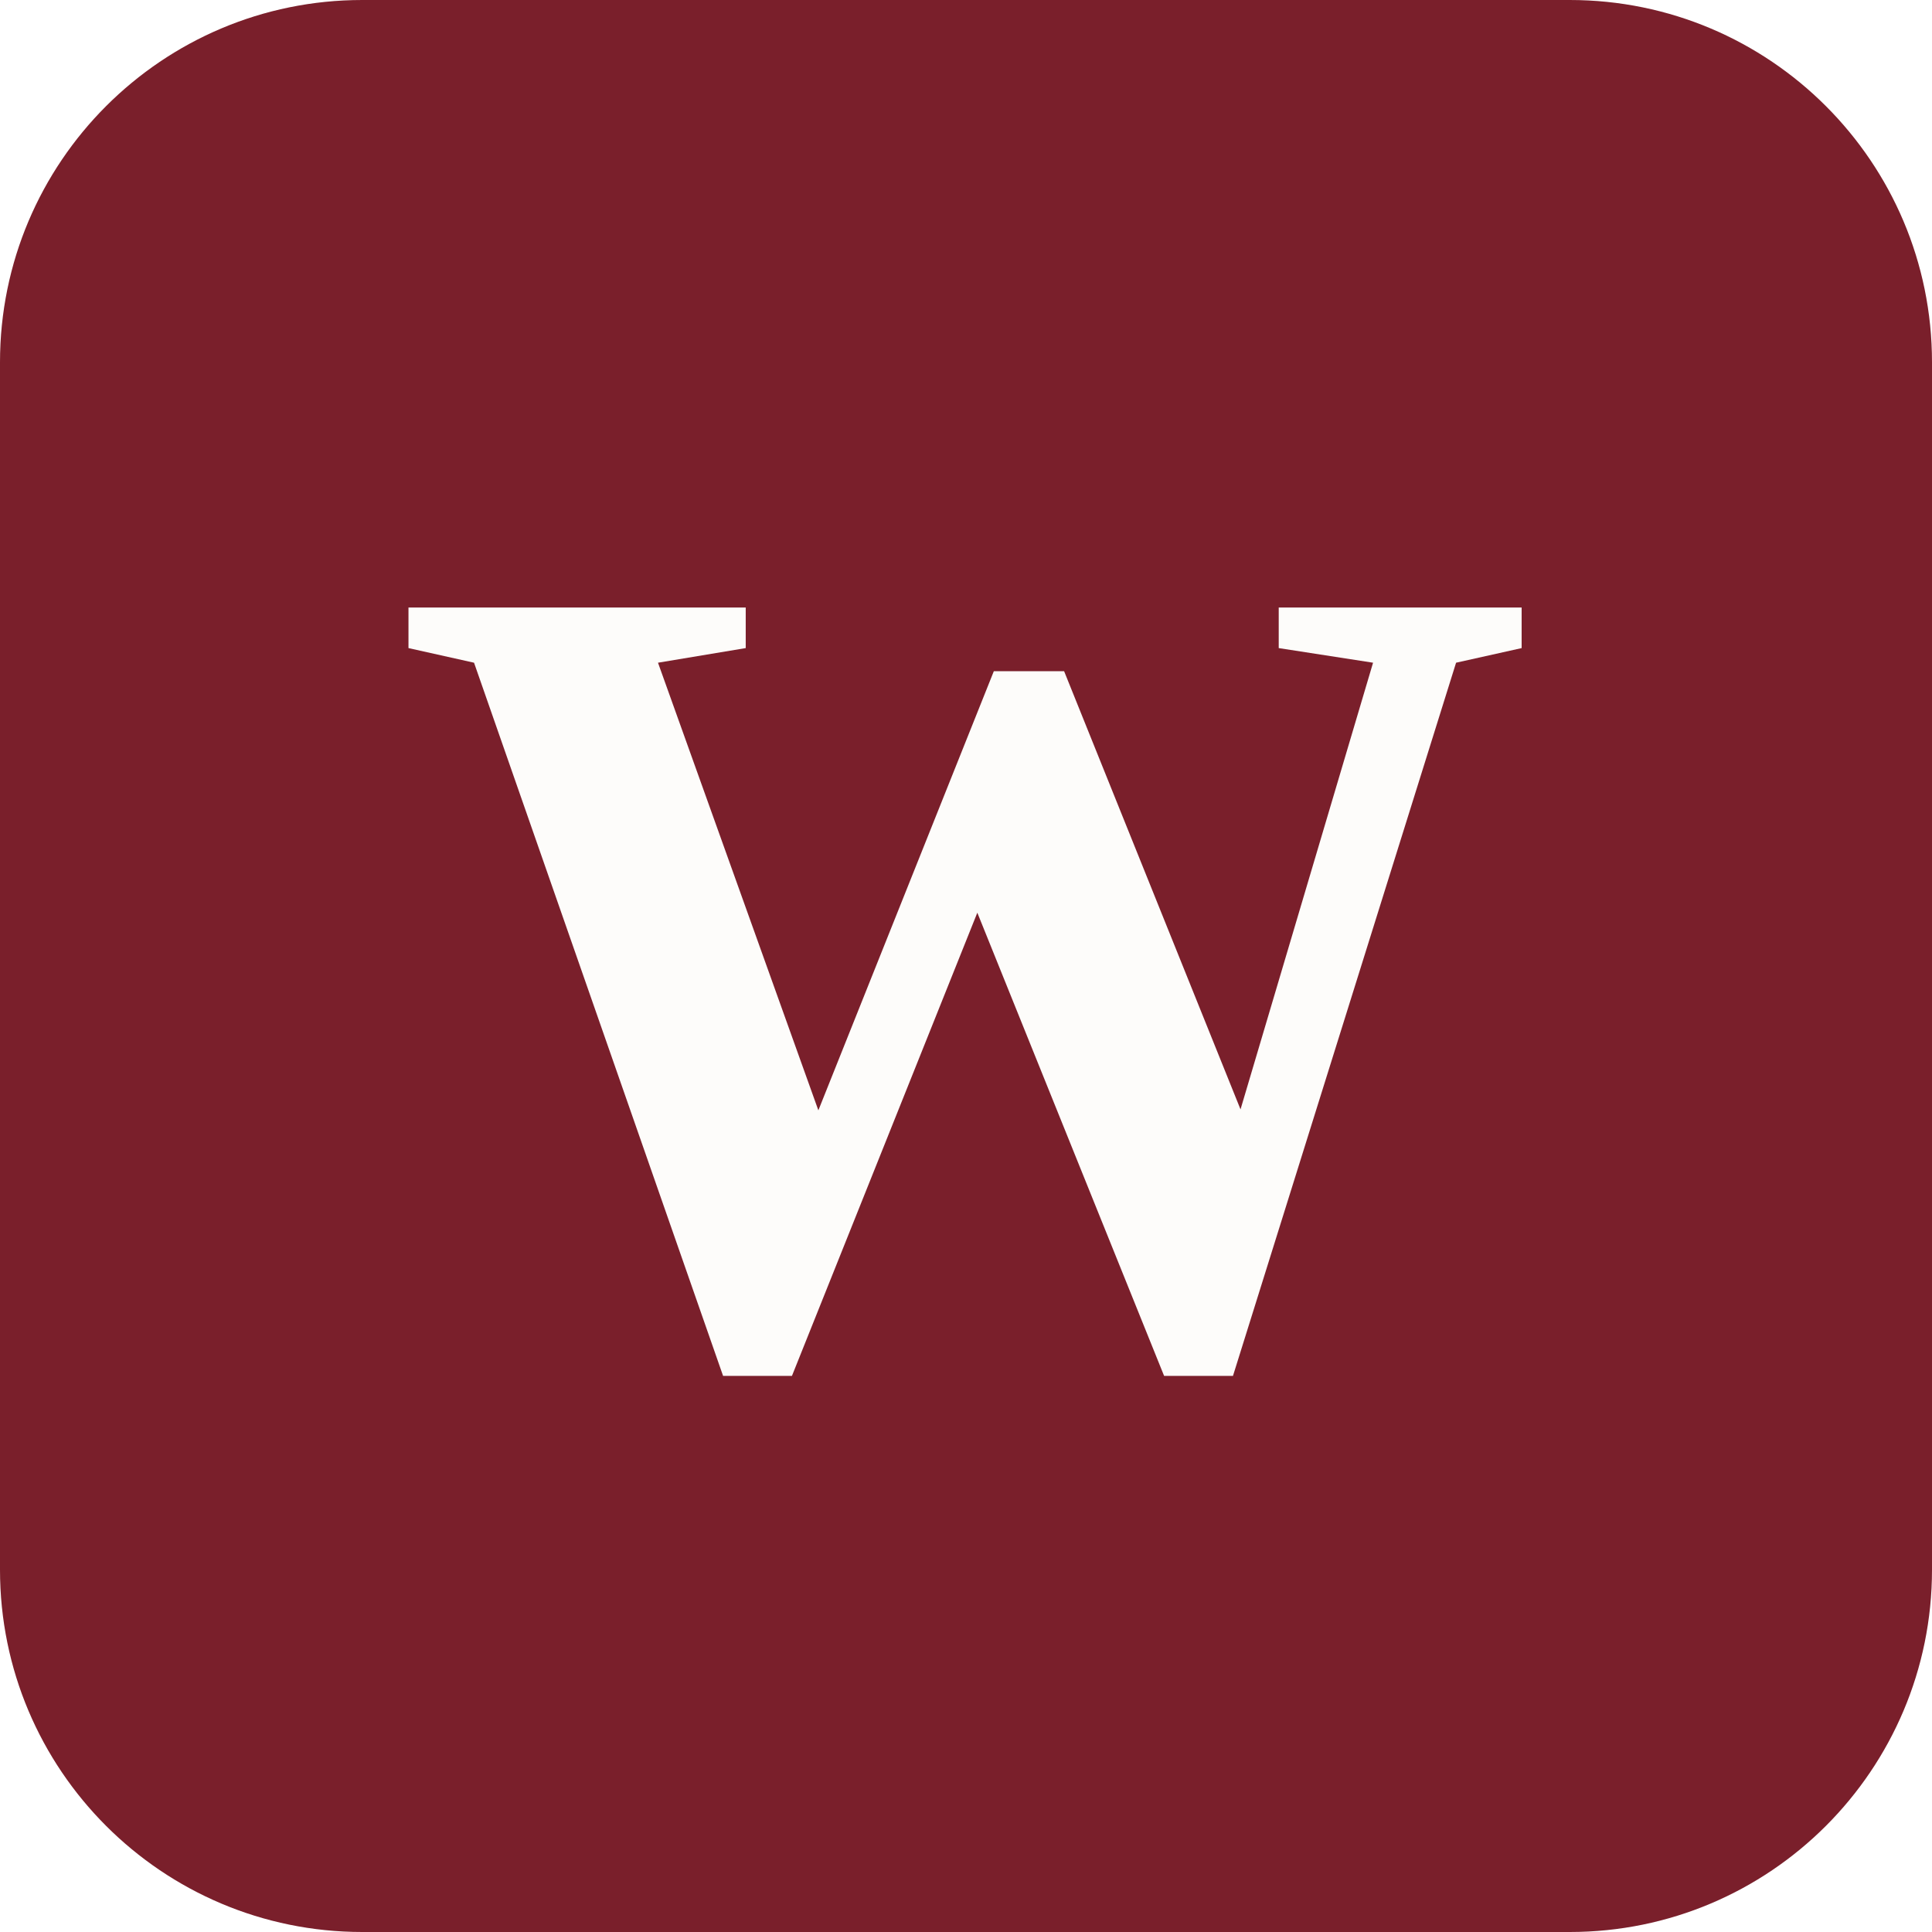
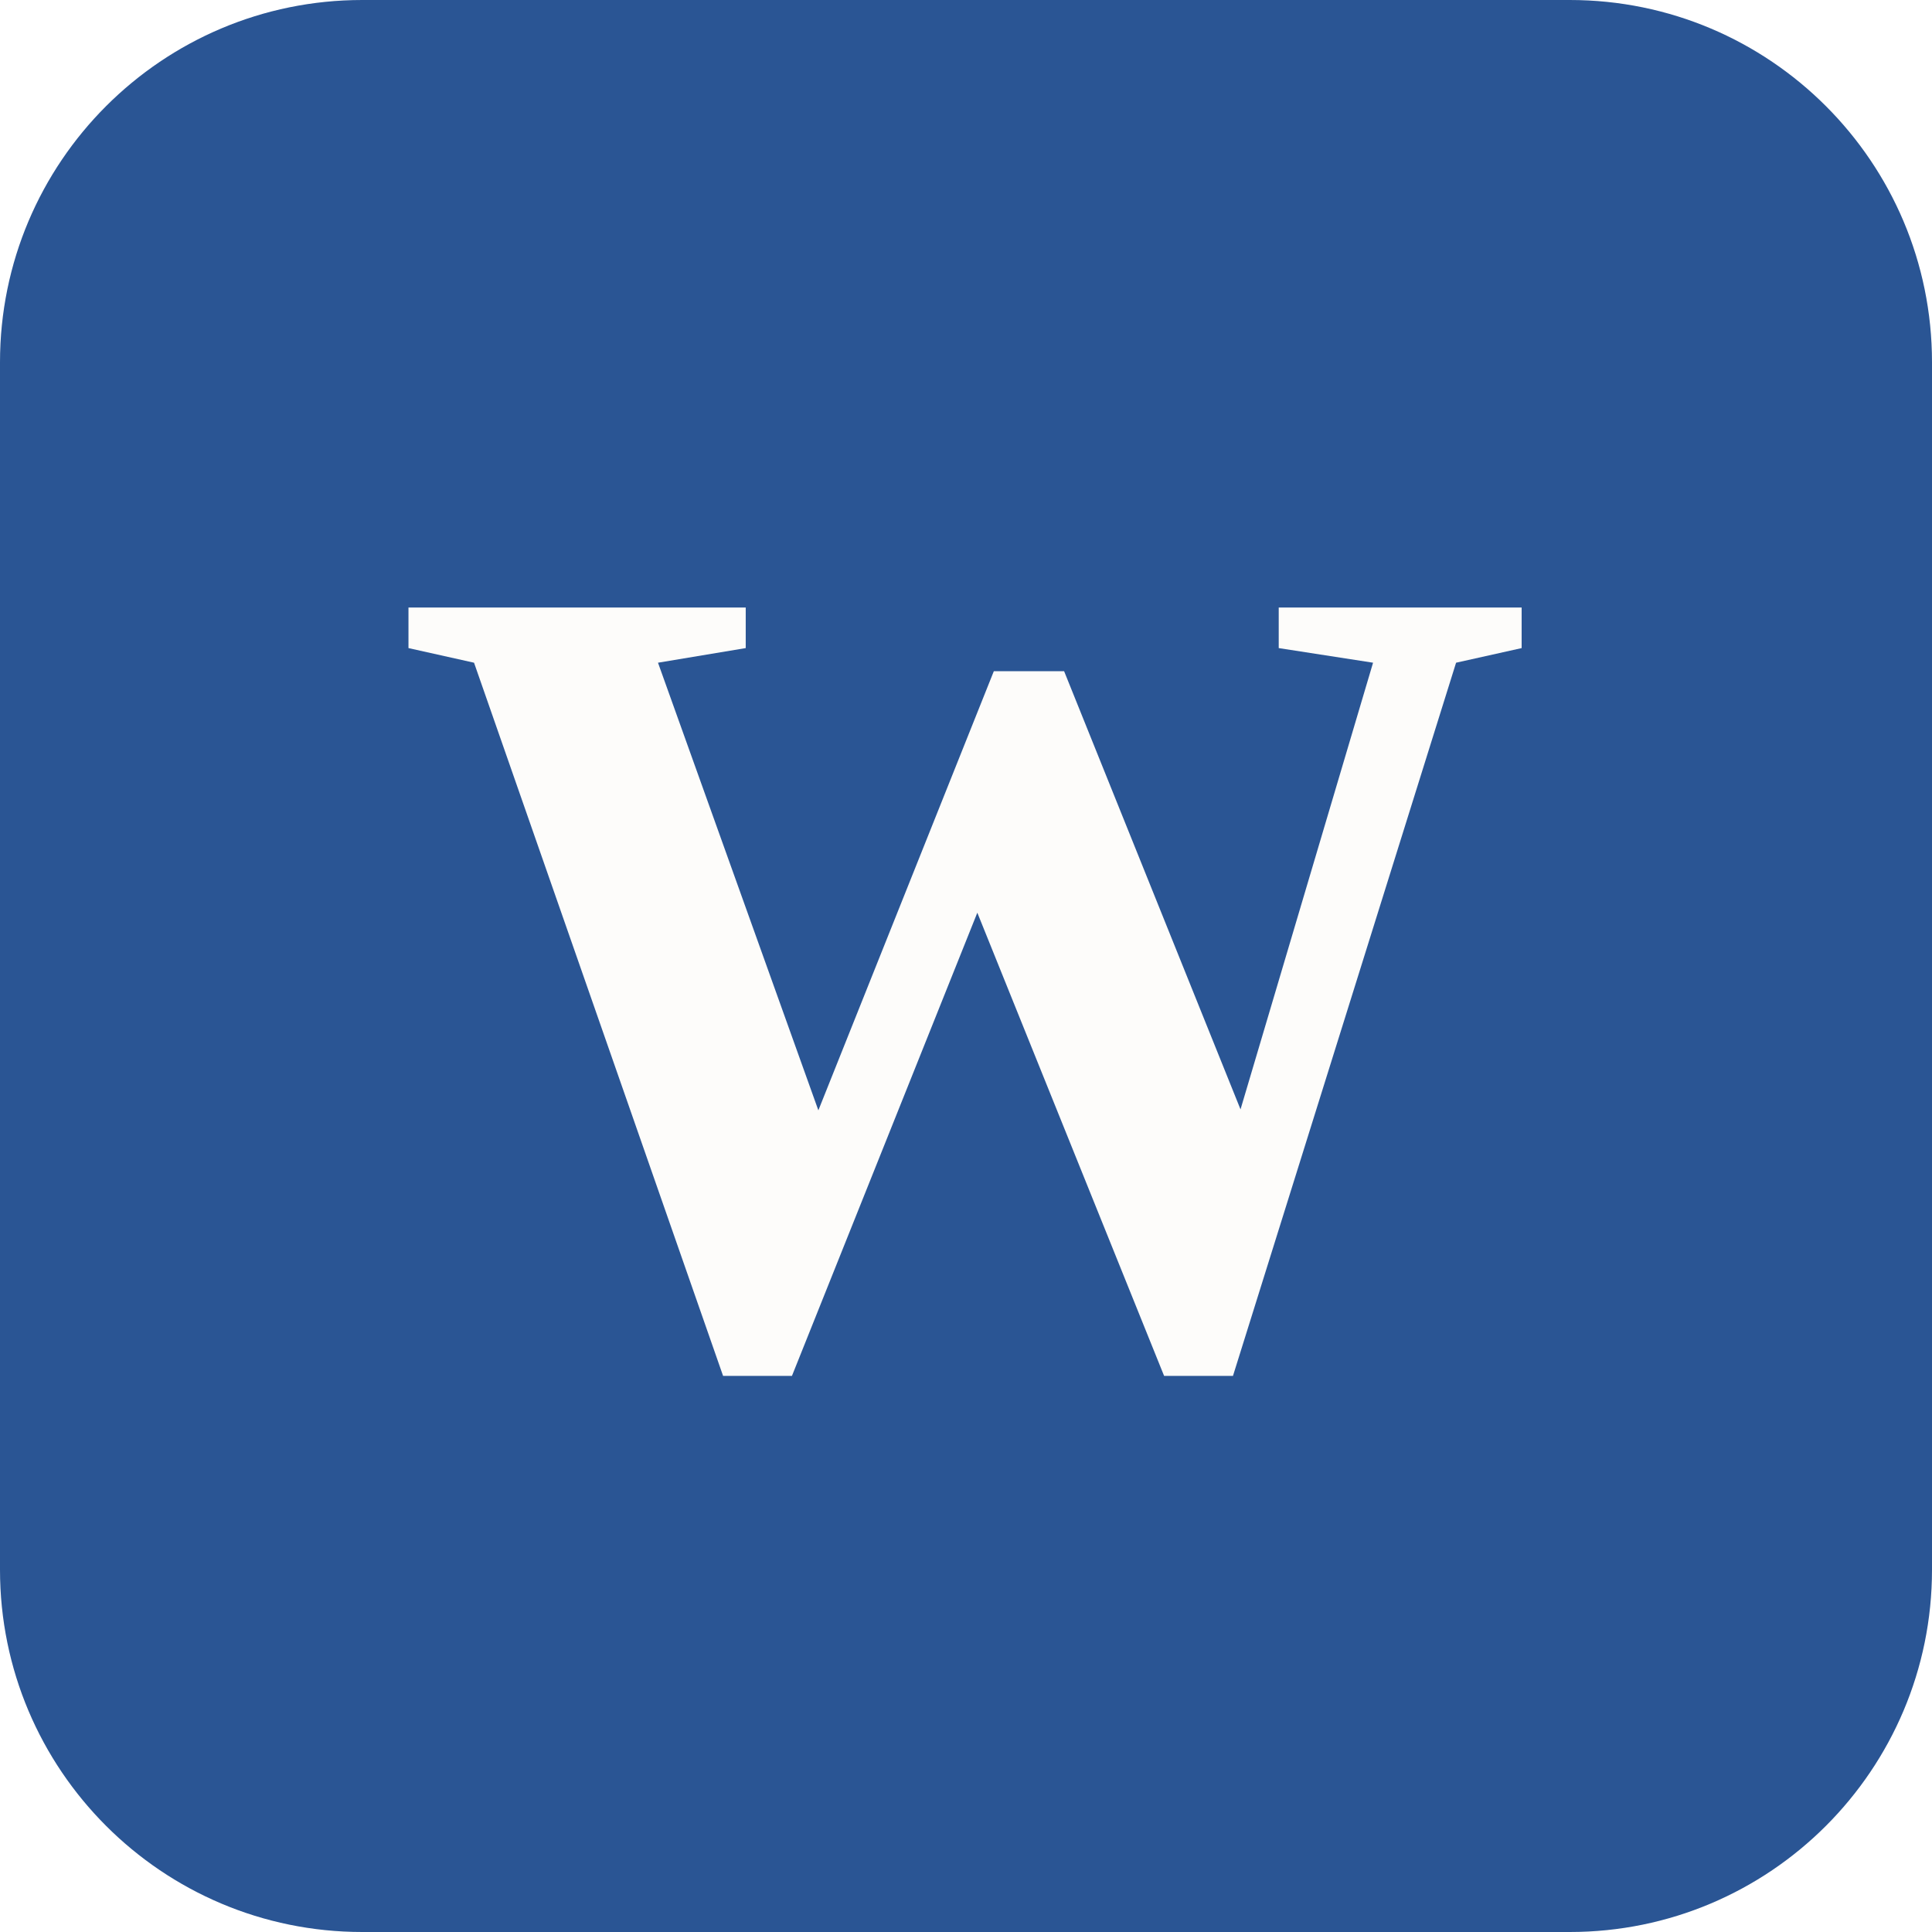
<svg xmlns="http://www.w3.org/2000/svg" viewBox="0 0 64 64">
-   <rect width="64" height="64" rx="12" fill="#7a1f2b" />
+   <rect width="64" height="64" rx="12" fill="#2a5594" />
  <text x="32" y="45" text-anchor="middle" font-family="Georgia, 'Times New Roman', serif" font-size="38" font-weight="600" fill="#fdfcfa">W</text>
</svg>
